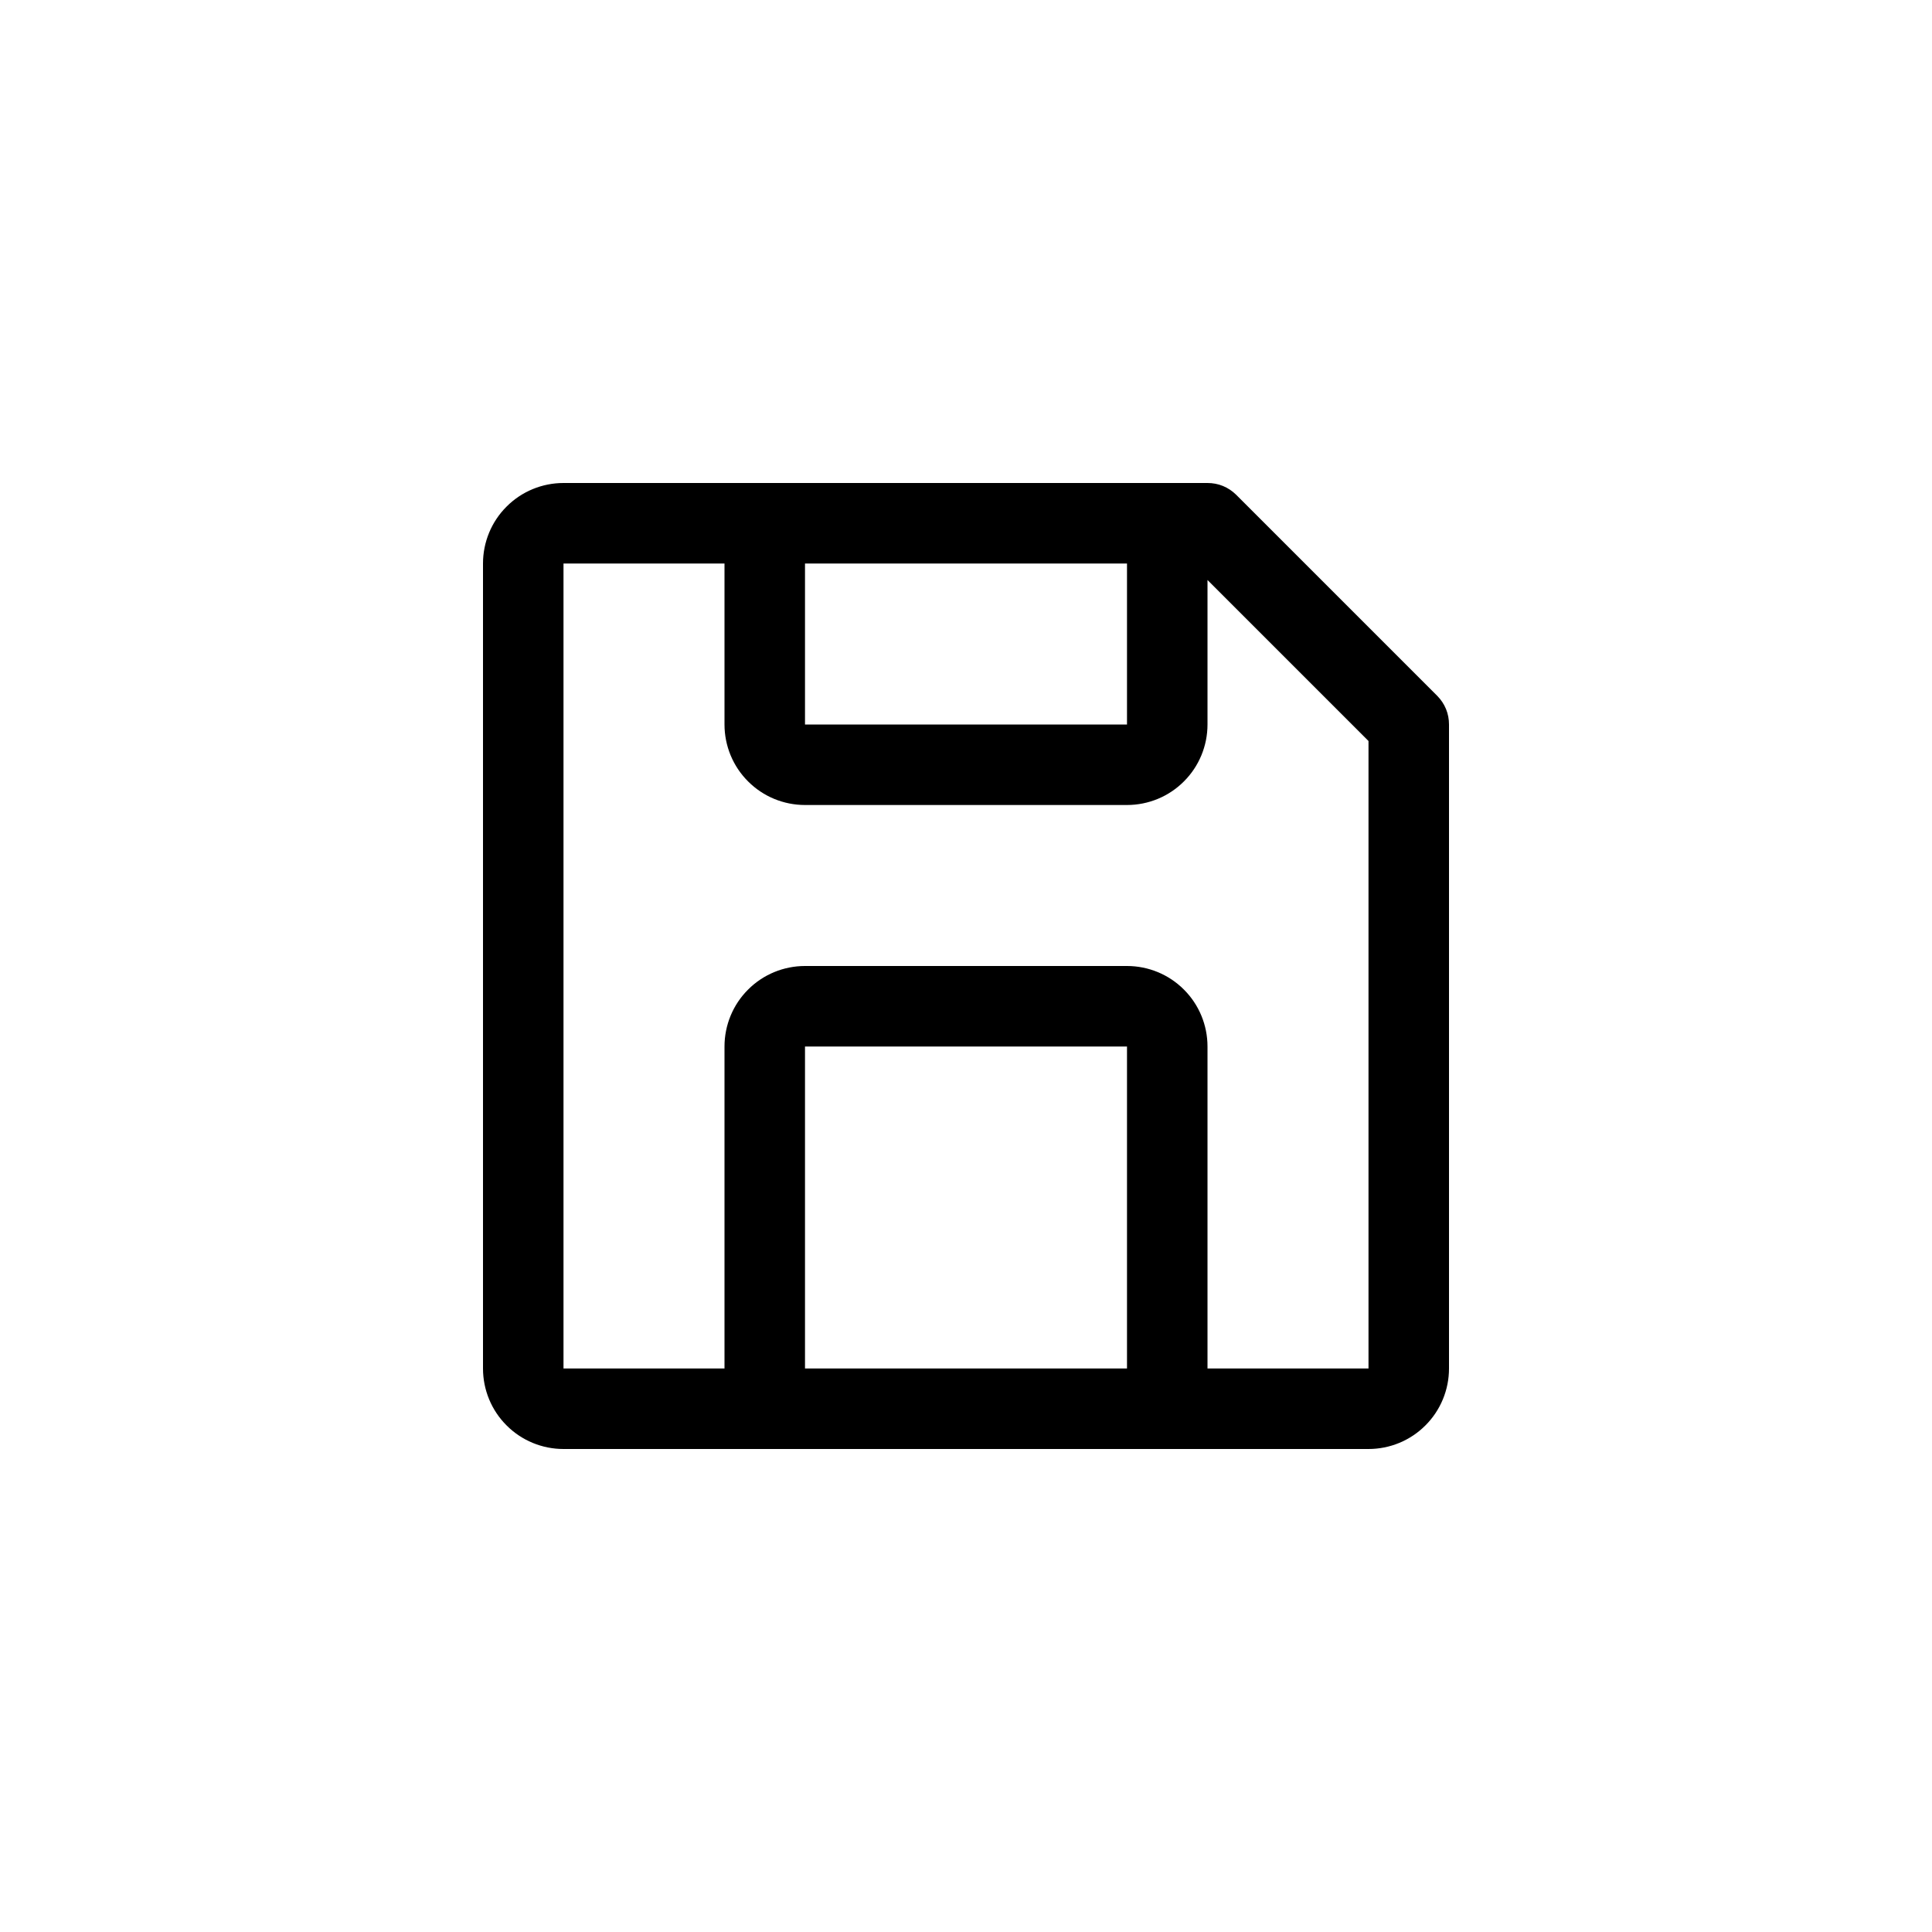
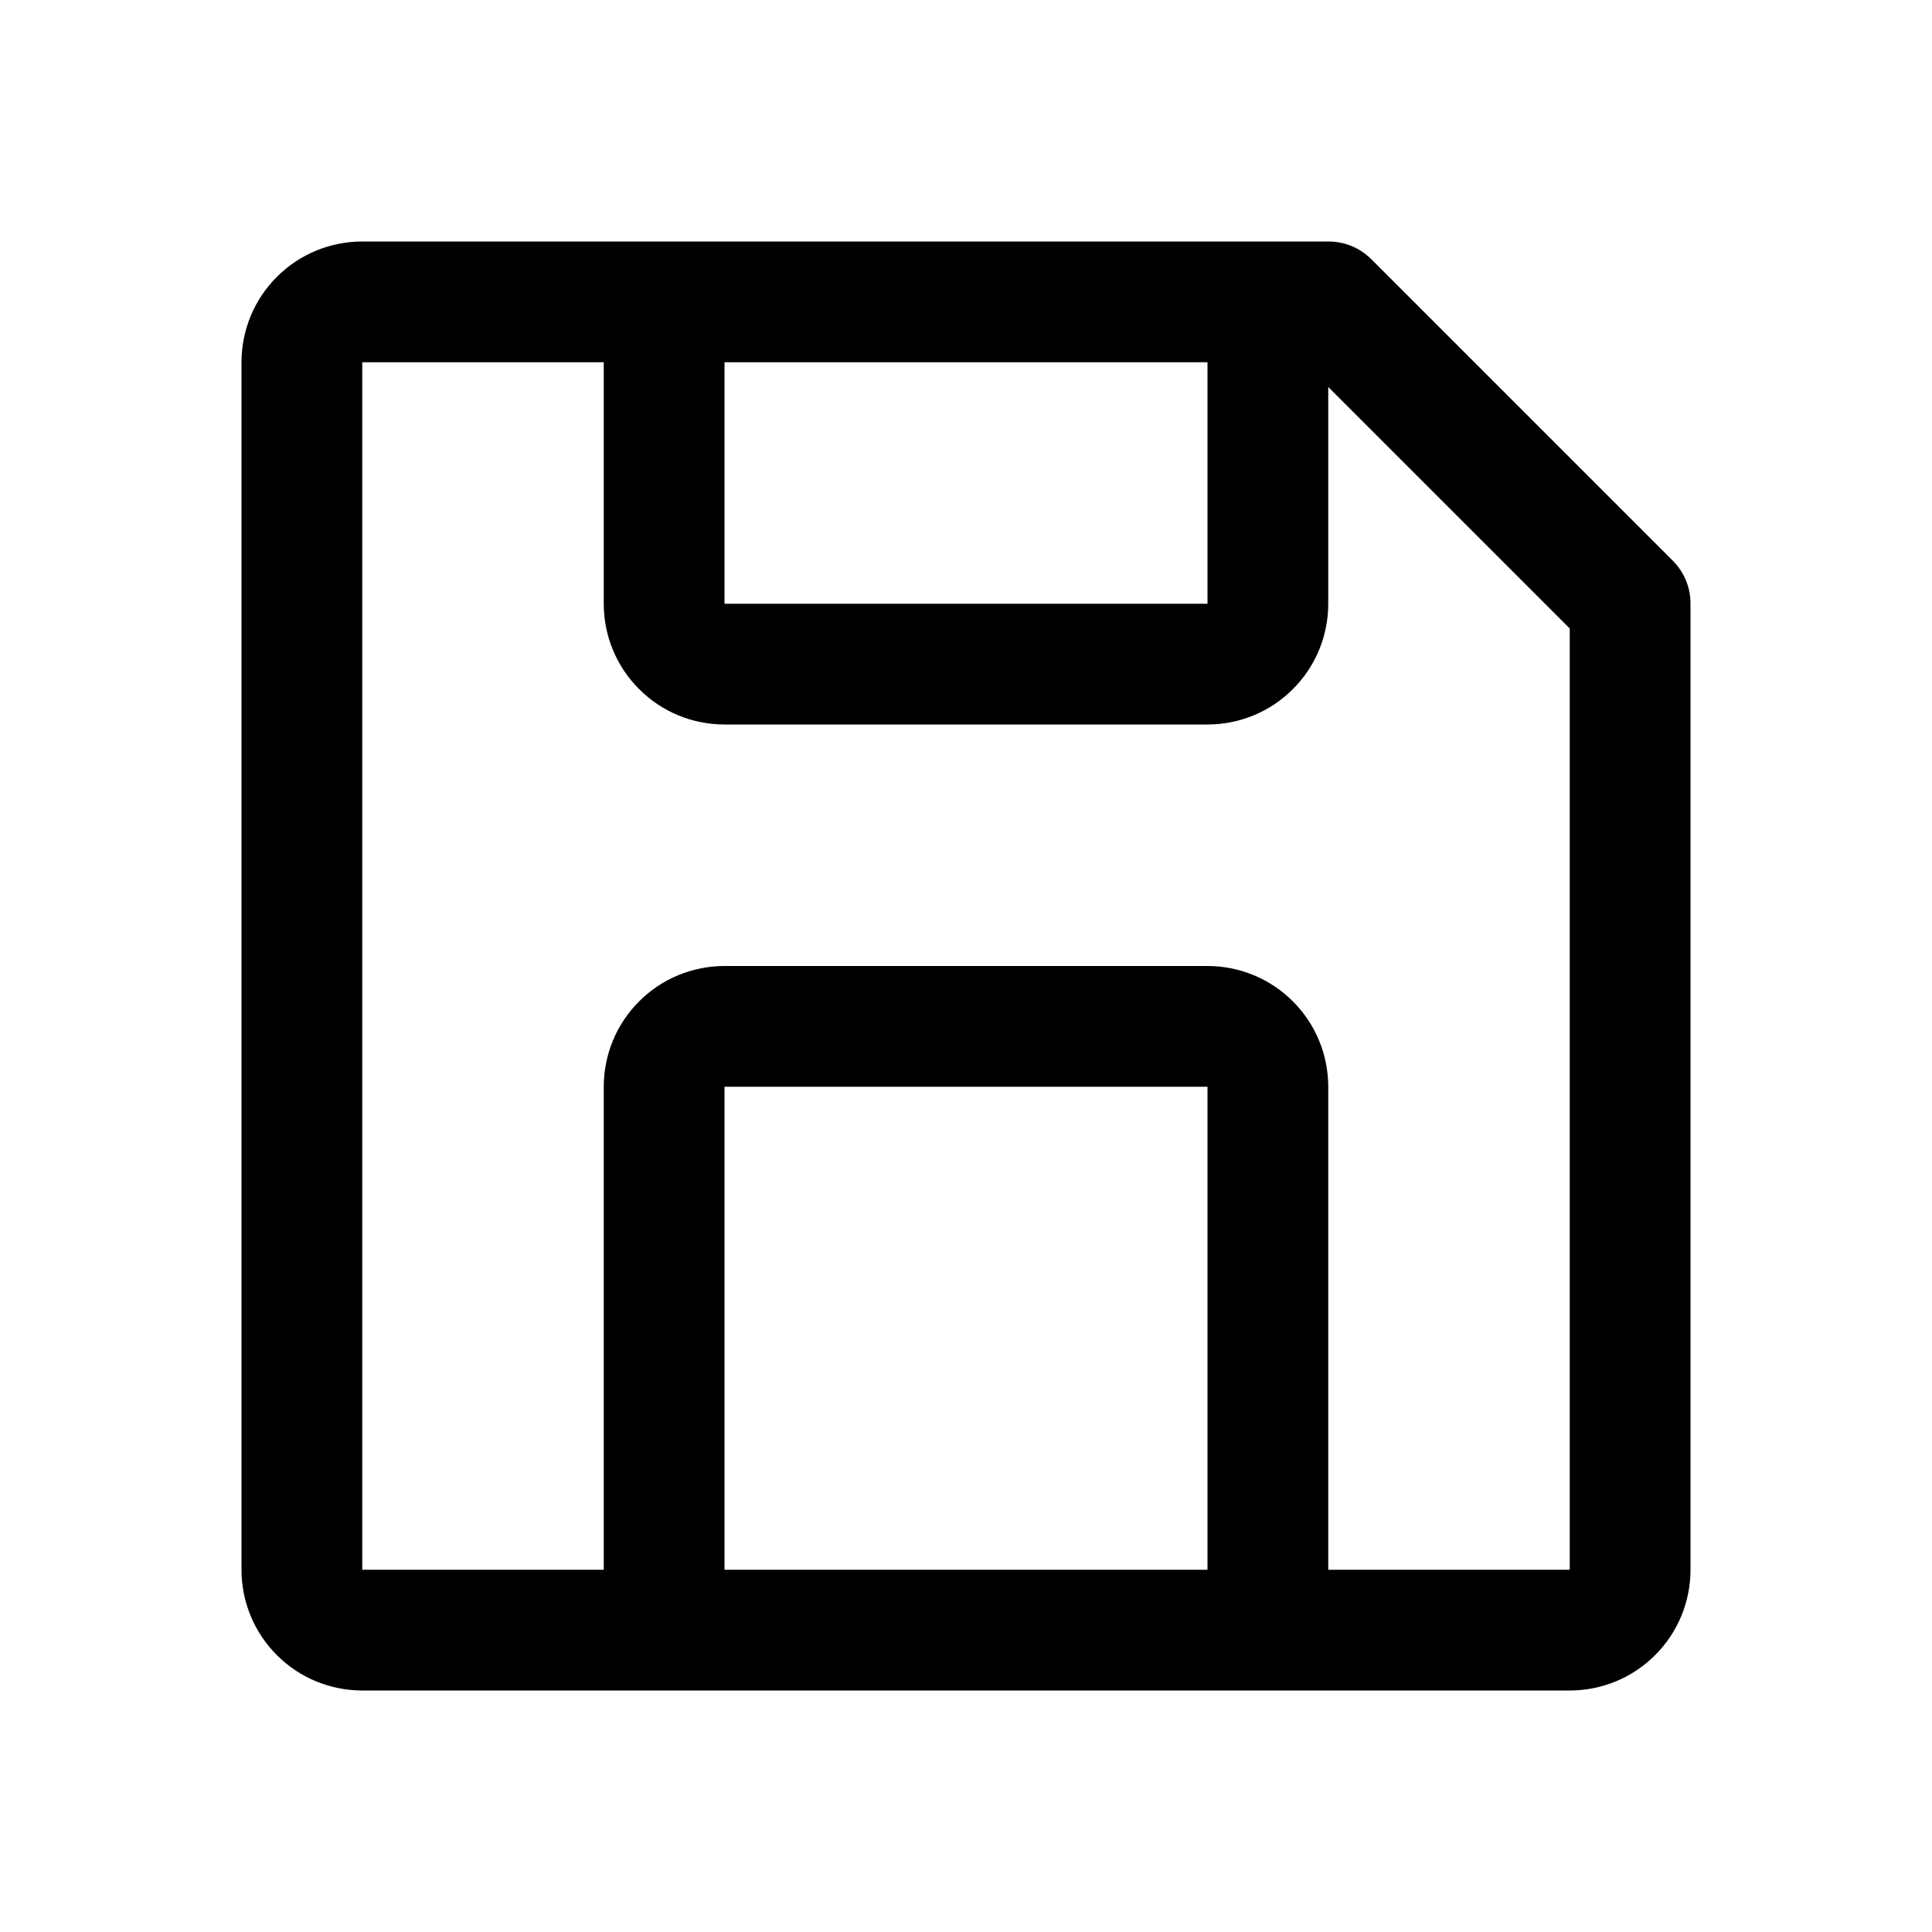
- <svg xmlns="http://www.w3.org/2000/svg" viewBox="0 0 24 24" fill="none">
+ <svg xmlns="http://www.w3.org/2000/svg" viewBox="4 4 16 16" fill="none">
  <path d="M17.855 8.645L15.355 6.145C15.308 6.099 15.253 6.062 15.192 6.037C15.131 6.012 15.066 6 15 6H7C6.735 6 6.48 6.105 6.293 6.293C6.105 6.48 6 6.735 6 7V17C6 17.265 6.105 17.52 6.293 17.707C6.48 17.895 6.735 18 7 18H17C17.265 18 17.52 17.895 17.707 17.707C17.895 17.52 18 17.265 18 17V9C18 8.934 17.988 8.869 17.963 8.808C17.938 8.747 17.901 8.692 17.855 8.645ZM10 7H14V9H10V7ZM14 17H10V13H14V17ZM15 17V13C15 12.735 14.895 12.48 14.707 12.293C14.52 12.105 14.265 12 14 12H10C9.735 12 9.48 12.105 9.293 12.293C9.105 12.48 9 12.735 9 13V17H7V7H9V9C9 9.265 9.105 9.52 9.293 9.707C9.48 9.895 9.735 10 10 10H14C14.265 10 14.52 9.895 14.707 9.707C14.895 9.52 15 9.265 15 9V7.205L17 9.205V17H15Z" fill="currentColor" />
</svg>
